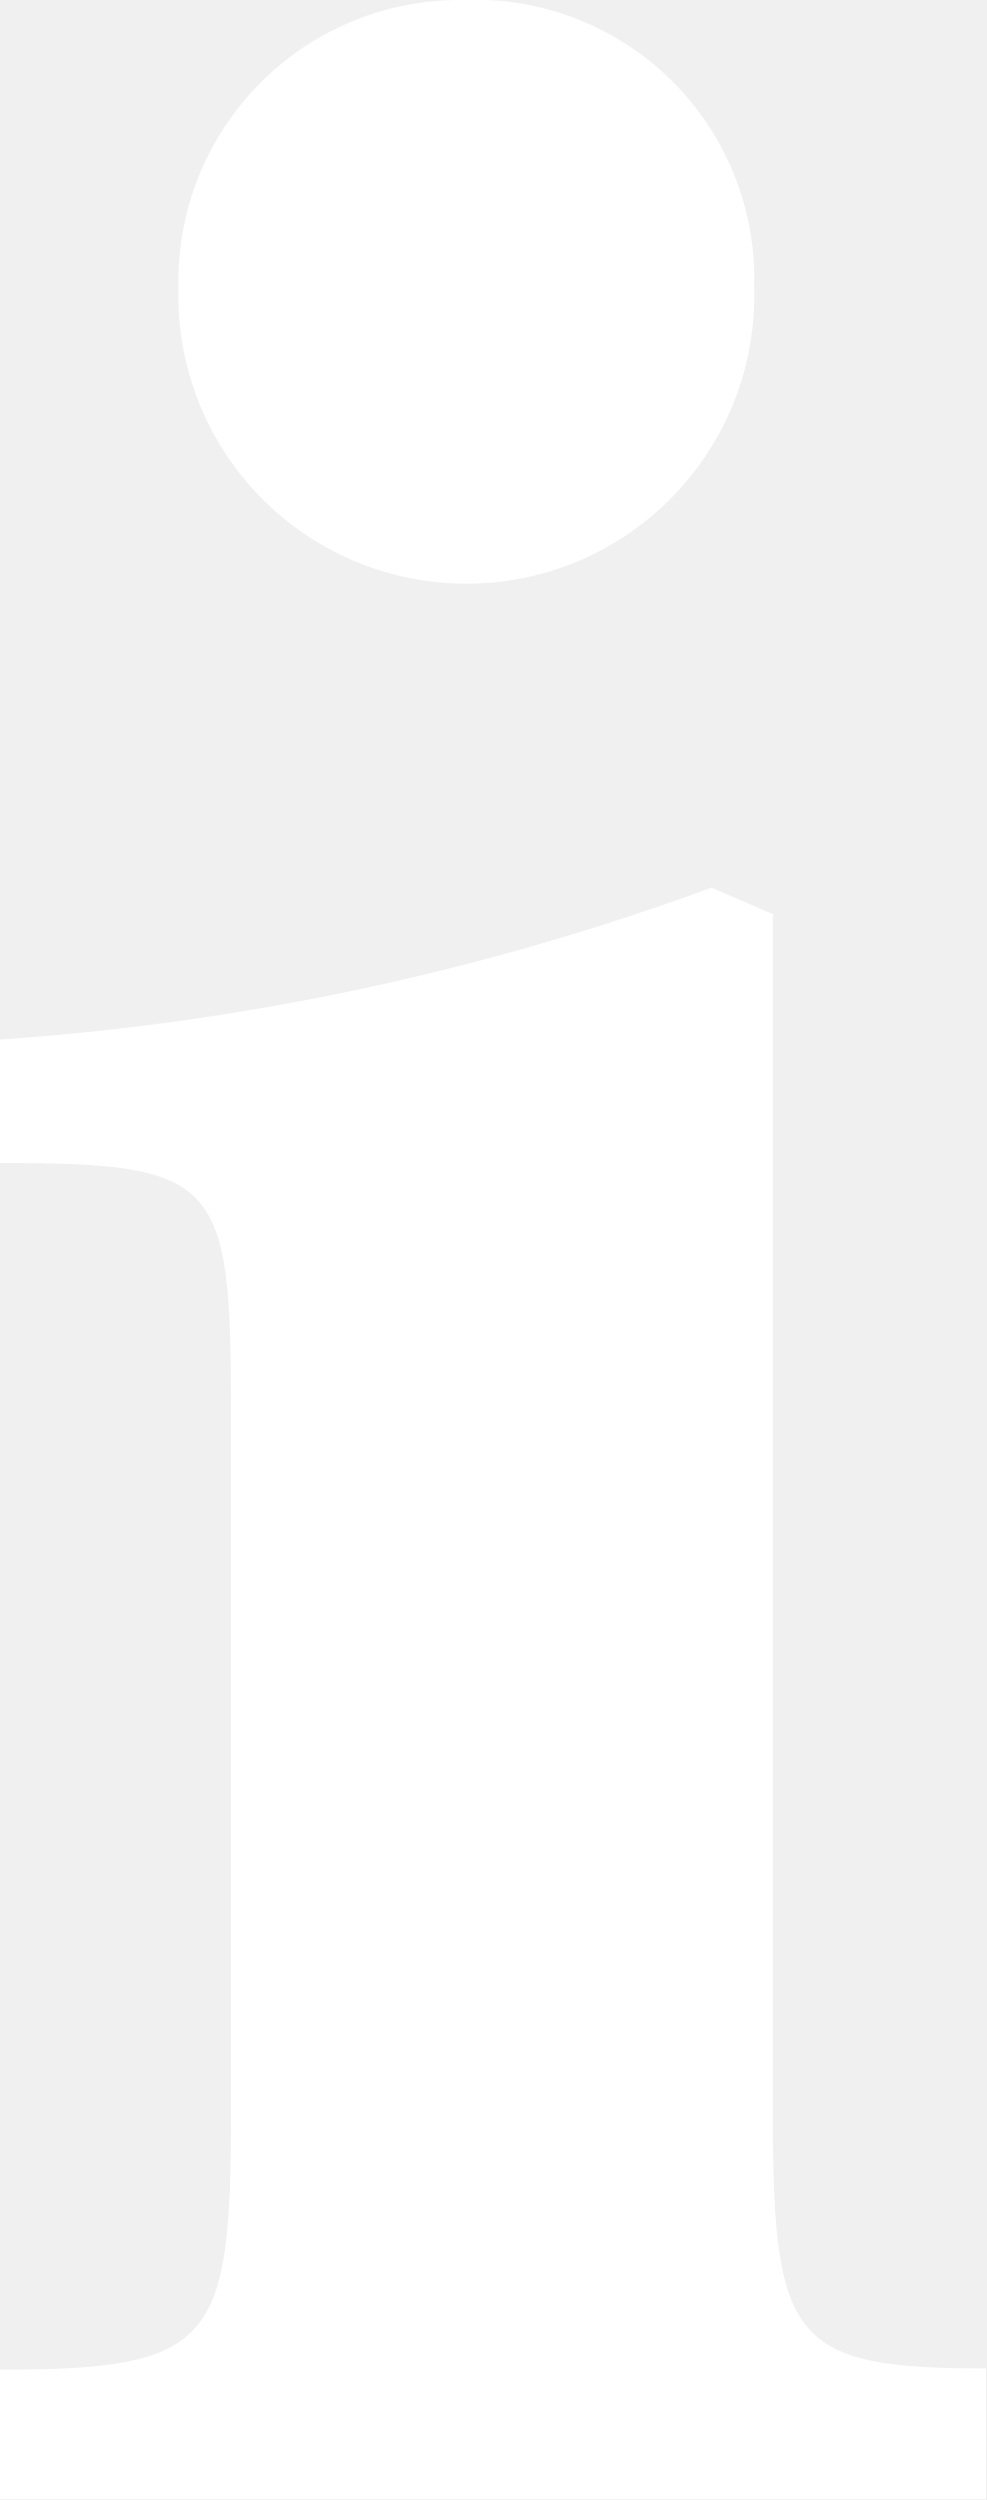
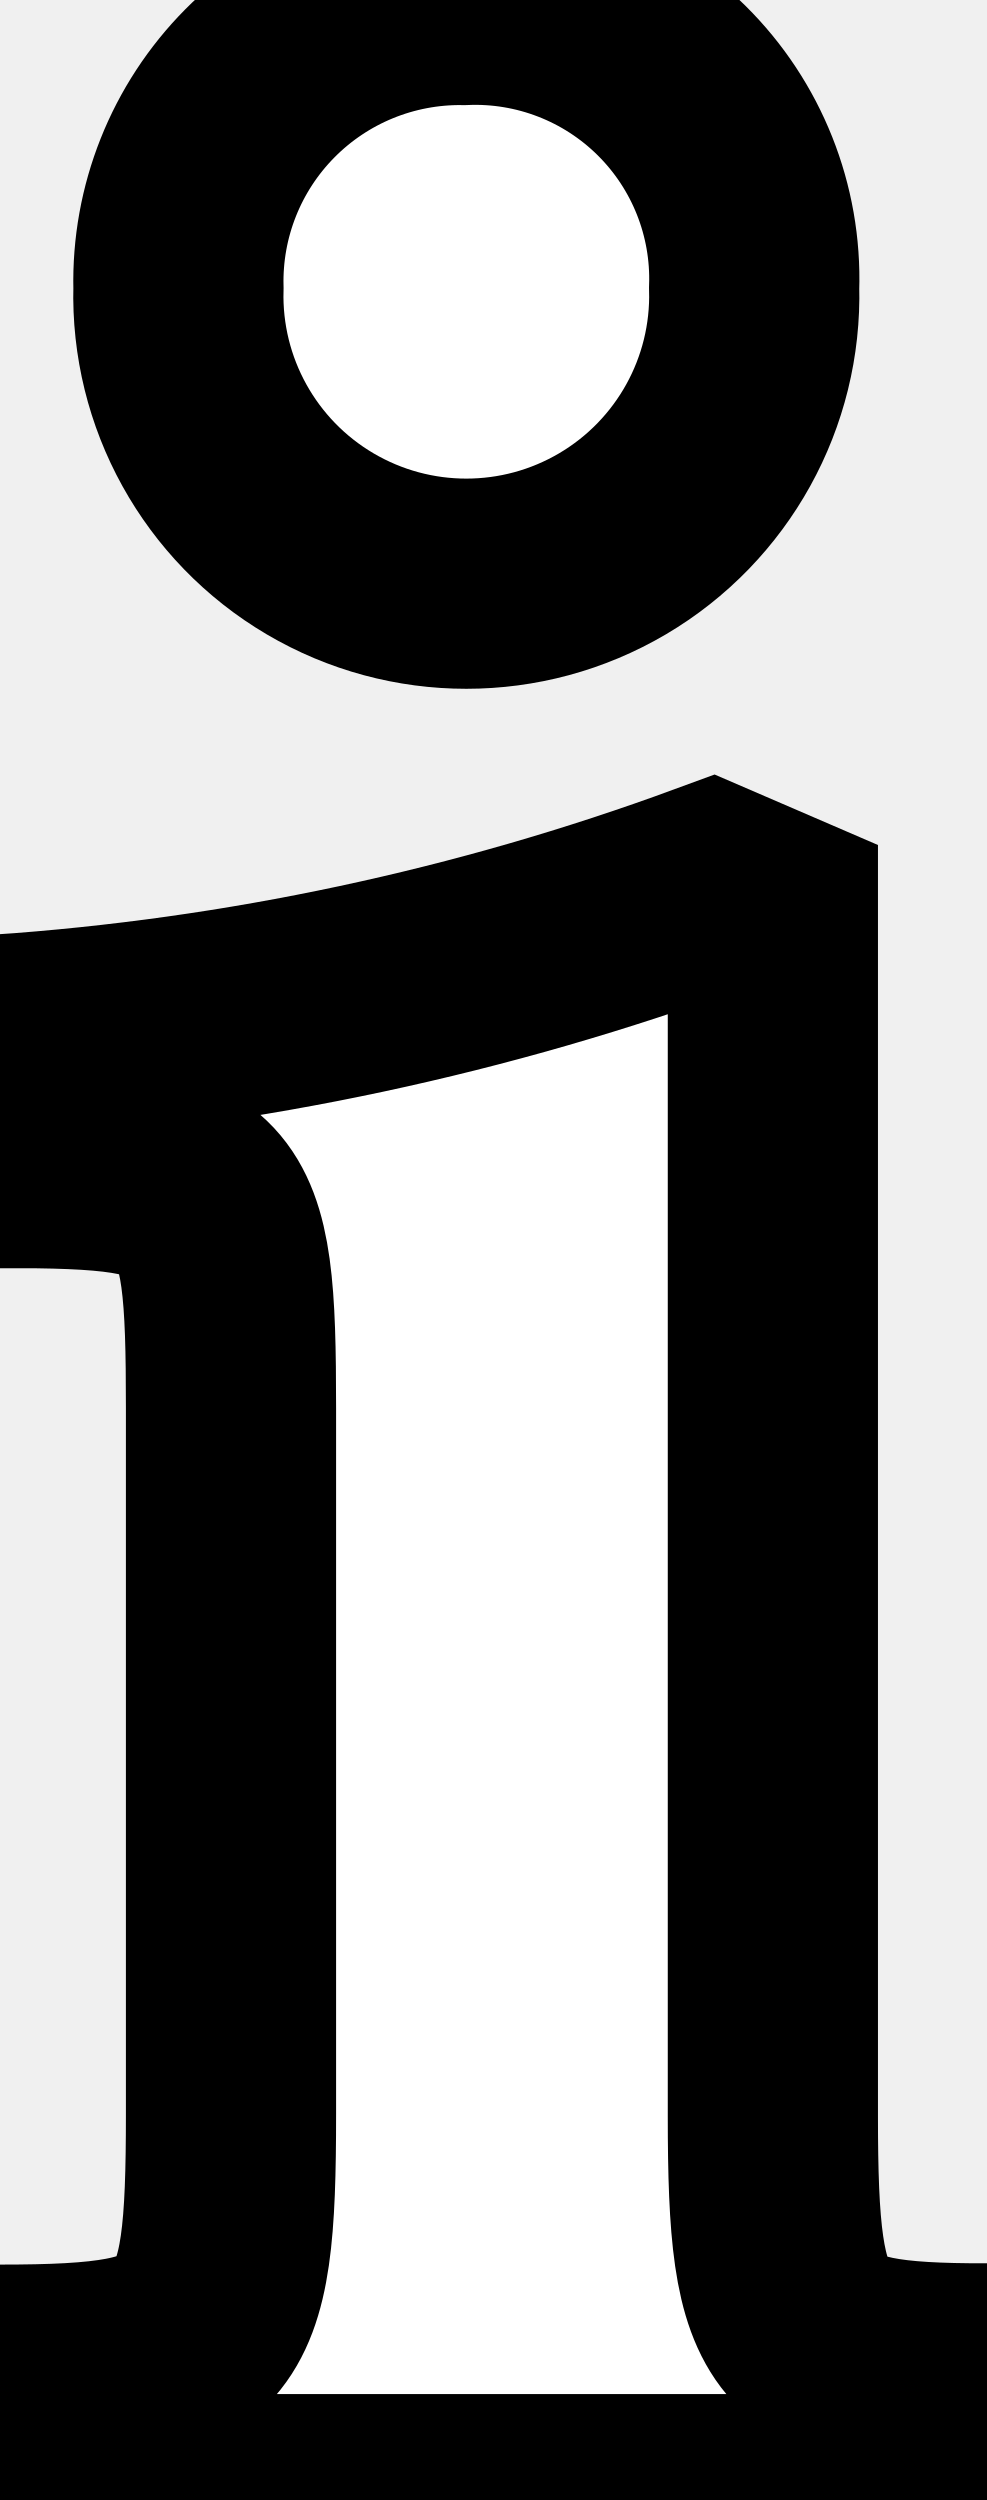
<svg xmlns="http://www.w3.org/2000/svg" width="4.692" height="11.894" viewBox="0 0 4.692 11.894">
-   <path id="info" d="M5.807,0A1.328,1.328,0,0,1,7.189,1.37a1.37,1.37,0,1,1-2.739,0A1.339,1.339,0,0,1,5.807,0ZM3.6,11.274c1.014,0,1.1-.126,1.1-1.217V6.7c0-1.091-.063-1.167-1.1-1.167V4.946a12.218,12.218,0,0,0,3.386-.723l.292.126v5.719c0,1.077.1,1.2,1.014,1.2v.622H3.6v-.62Z" transform="translate(-3.601)" fill="#fff" />
+   <path id="info" d="M5.807,0A1.328,1.328,0,0,1,7.189,1.37a1.37,1.37,0,1,1-2.739,0A1.339,1.339,0,0,1,5.807,0ZM3.6,11.274c1.014,0,1.1-.126,1.1-1.217V6.7c0-1.091-.063-1.167-1.1-1.167V4.946a12.218,12.218,0,0,0,3.386-.723l.292.126v5.719c0,1.077.1,1.2,1.014,1.2v.622H3.6v-.62Z" transform="translate(-3.601)" fill="#fff" stroke="currentColor" />
</svg>
